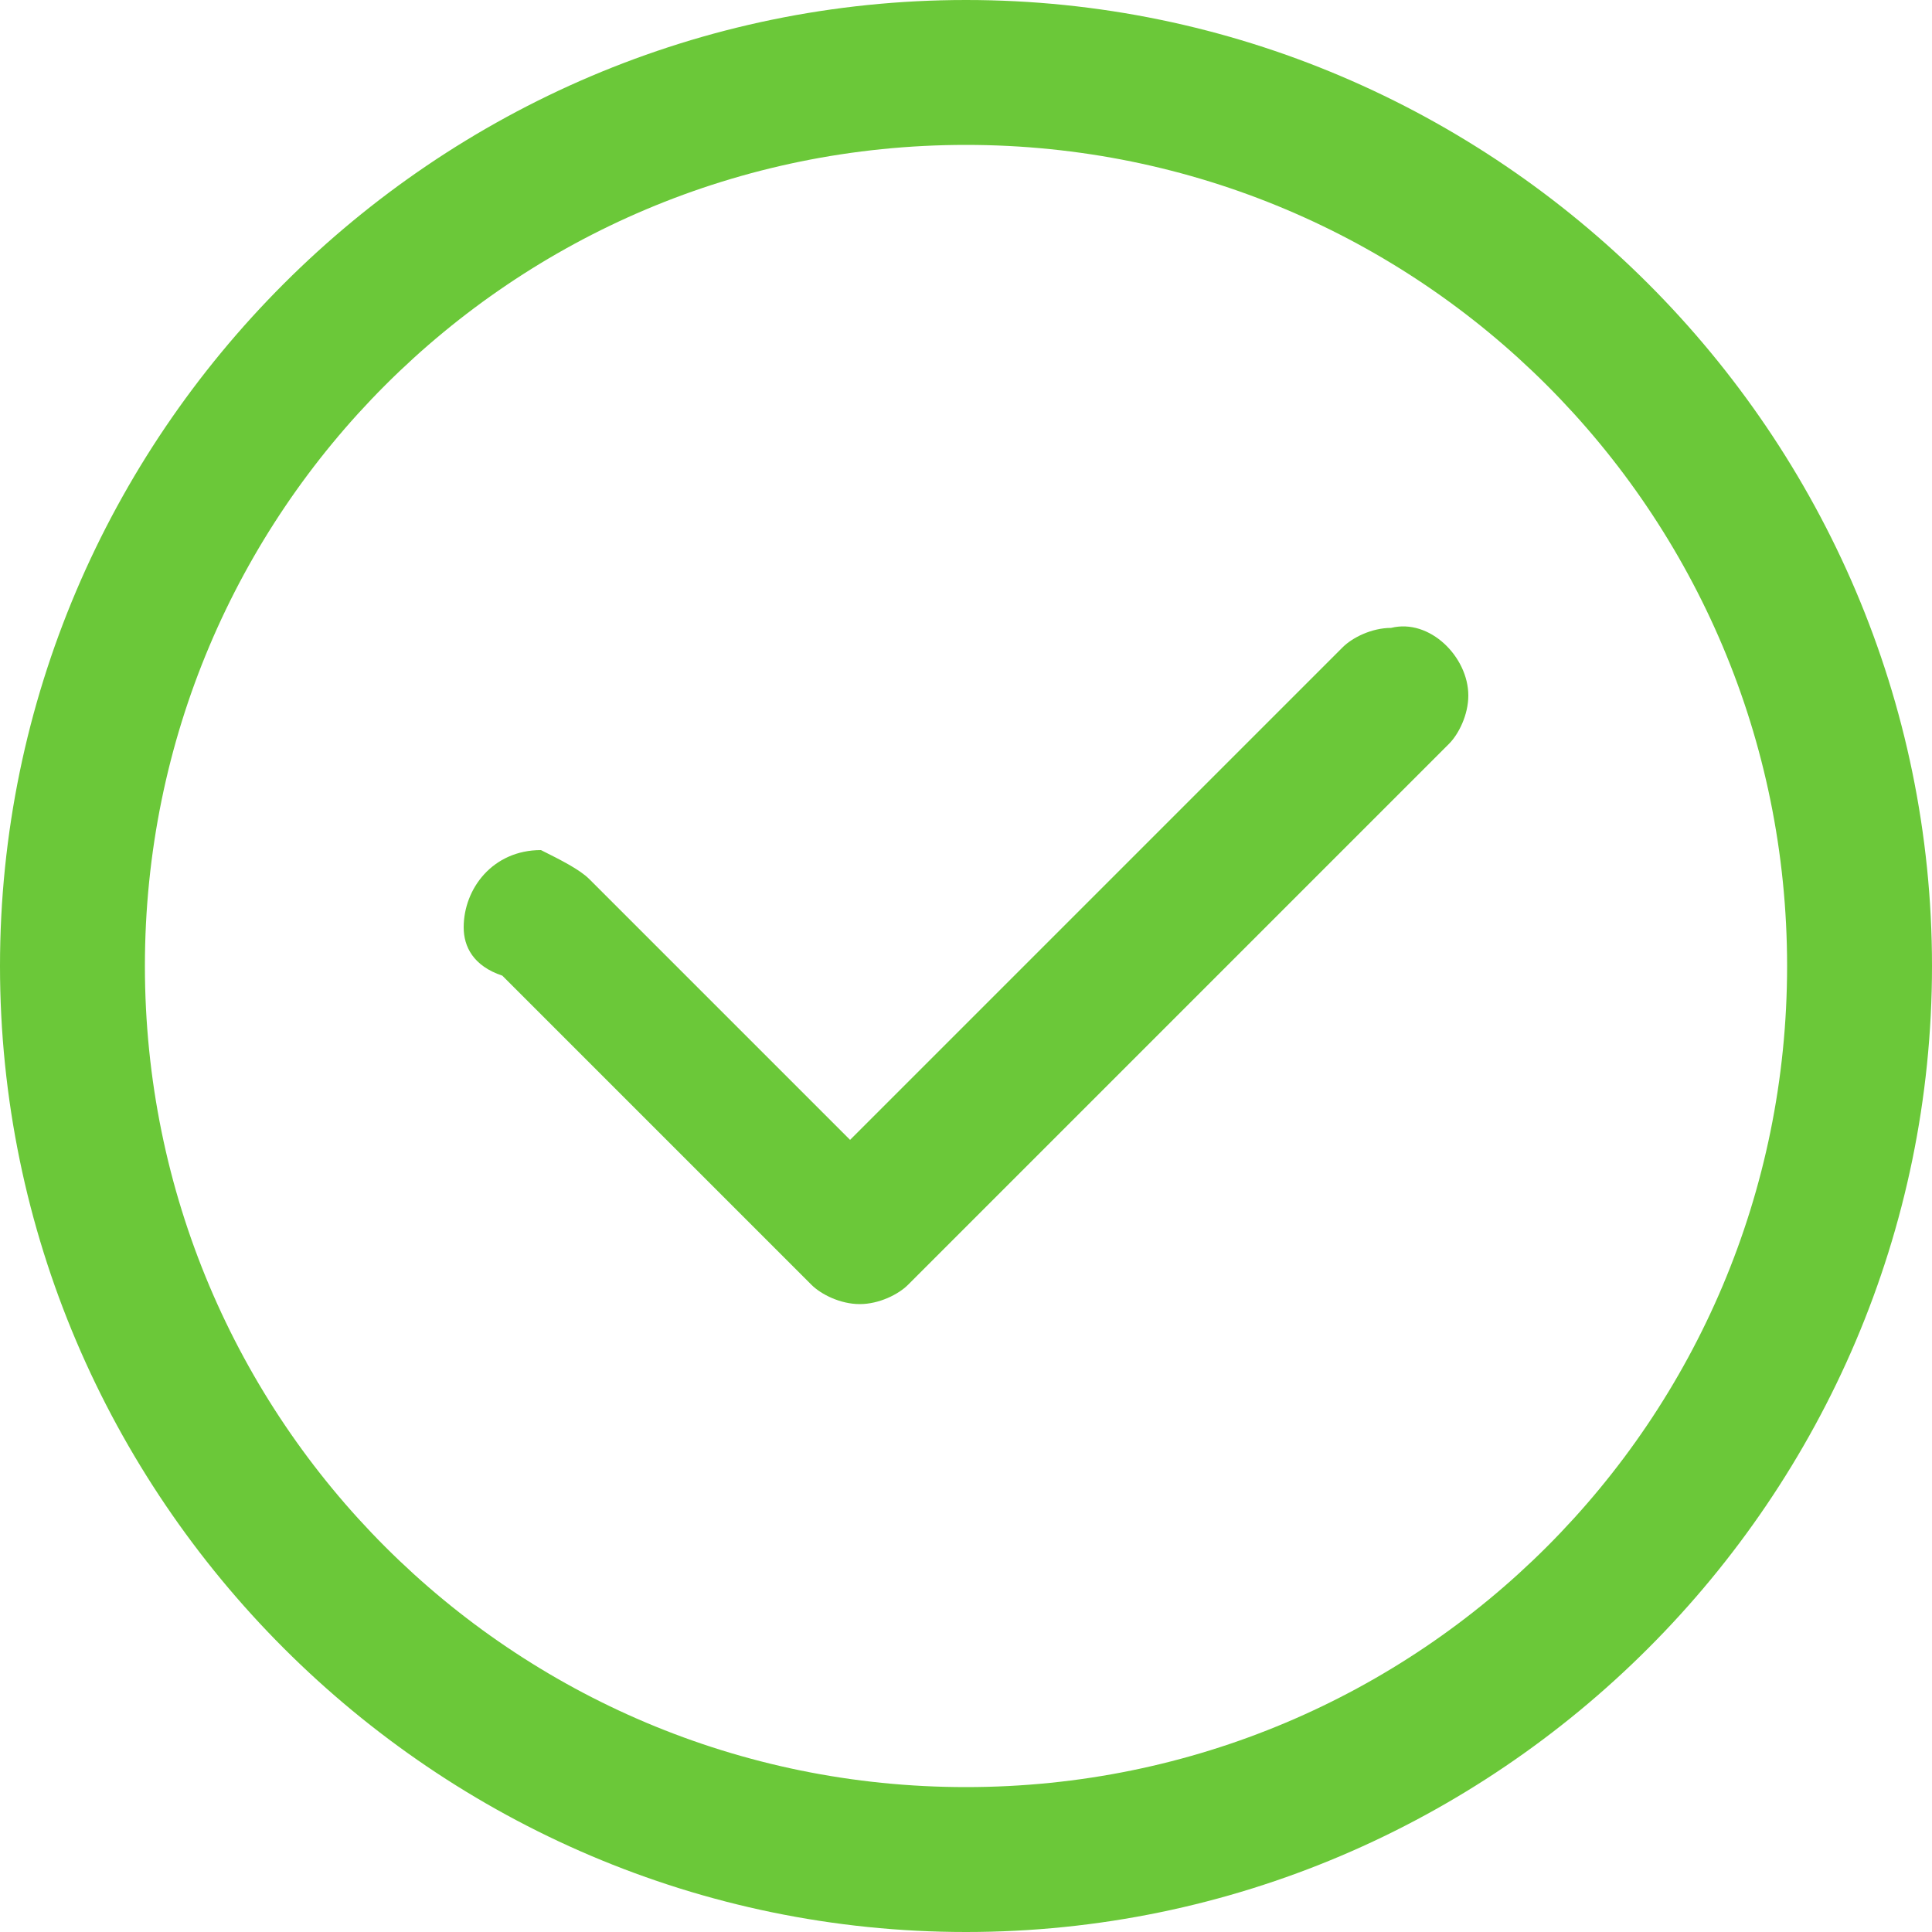
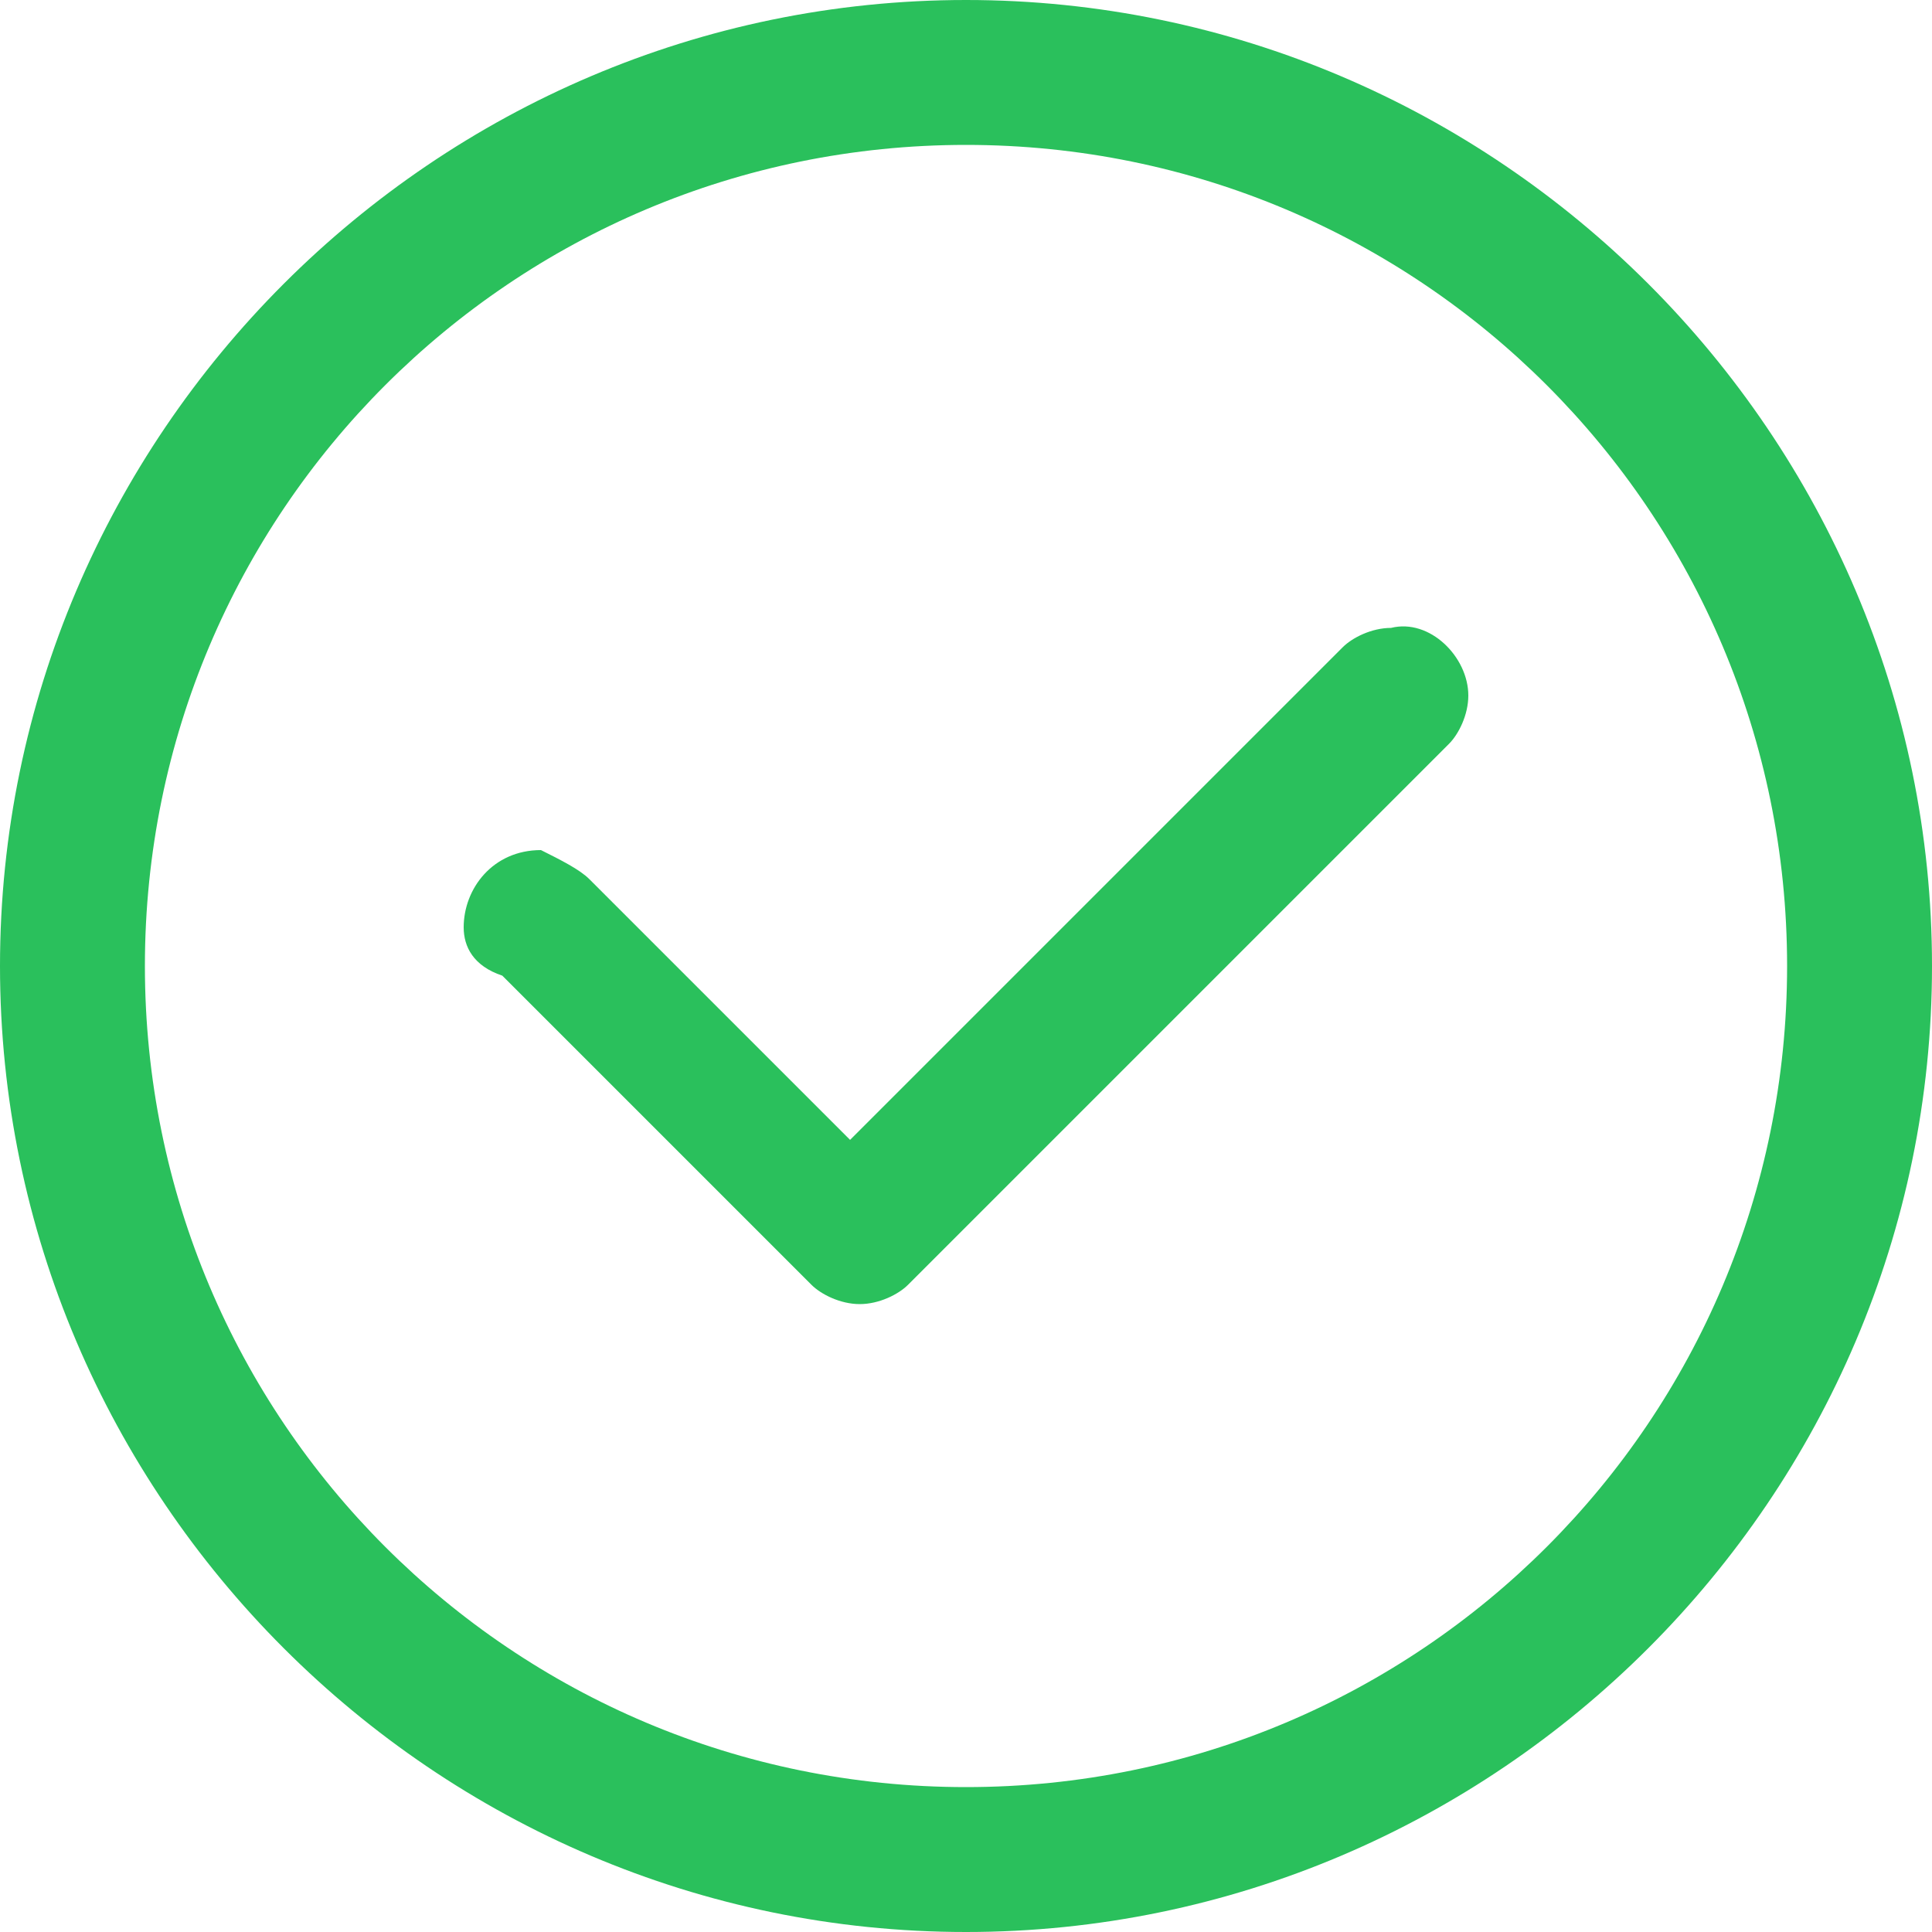
<svg xmlns="http://www.w3.org/2000/svg" class="svg-icon" style="width: 1em; height: 1em;vertical-align: middle;fill: currentColor;overflow: hidden;" viewBox="0 0 1024 1024" version="1.1">
-   <path d="M512 0C230.4 0 0 230.4 0 512s230.4 512 512 512 512-230.4 512-512S793.6 0 512 0z m0 947.2c-240.64 0-435.2-194.56-435.2-435.2S271.36 76.8 512 76.8s435.2 194.56 435.2 435.2-194.56 435.2-435.2 435.2z m266.24-578.56c0 10.24-5.12 20.48-10.24 25.6l-286.72 286.72c-5.12 5.12-15.36 10.24-25.6 10.24s-20.48-5.12-25.6-10.24l-163.84-163.84c-15.36-5.12-20.48-15.36-20.48-25.6 0-20.48 15.36-40.96 40.96-40.96 10.24 5.12 20.48 10.24 25.6 15.36l138.24 138.24 261.12-261.12c5.12-5.12 15.36-10.24 25.6-10.24 20.48-5.12 40.96 15.36 40.96 35.84z" fill="#6BC839" />
+   <path d="M512 0C230.4 0 0 230.4 0 512s230.4 512 512 512 512-230.4 512-512S793.6 0 512 0z m0 947.2c-240.64 0-435.2-194.56-435.2-435.2S271.36 76.8 512 76.8s435.2 194.56 435.2 435.2-194.56 435.2-435.2 435.2z m266.24-578.56c0 10.24-5.12 20.48-10.24 25.6l-286.72 286.72c-5.12 5.12-15.36 10.24-25.6 10.24s-20.48-5.12-25.6-10.24l-163.84-163.84c-15.36-5.12-20.48-15.36-20.48-25.6 0-20.48 15.36-40.96 40.96-40.96 10.24 5.12 20.48 10.24 25.6 15.36l138.24 138.24 261.12-261.12c5.12-5.12 15.36-10.24 25.6-10.24 20.48-5.12 40.96 15.36 40.96 35.84z" fill="#2ac05c" />
</svg>
